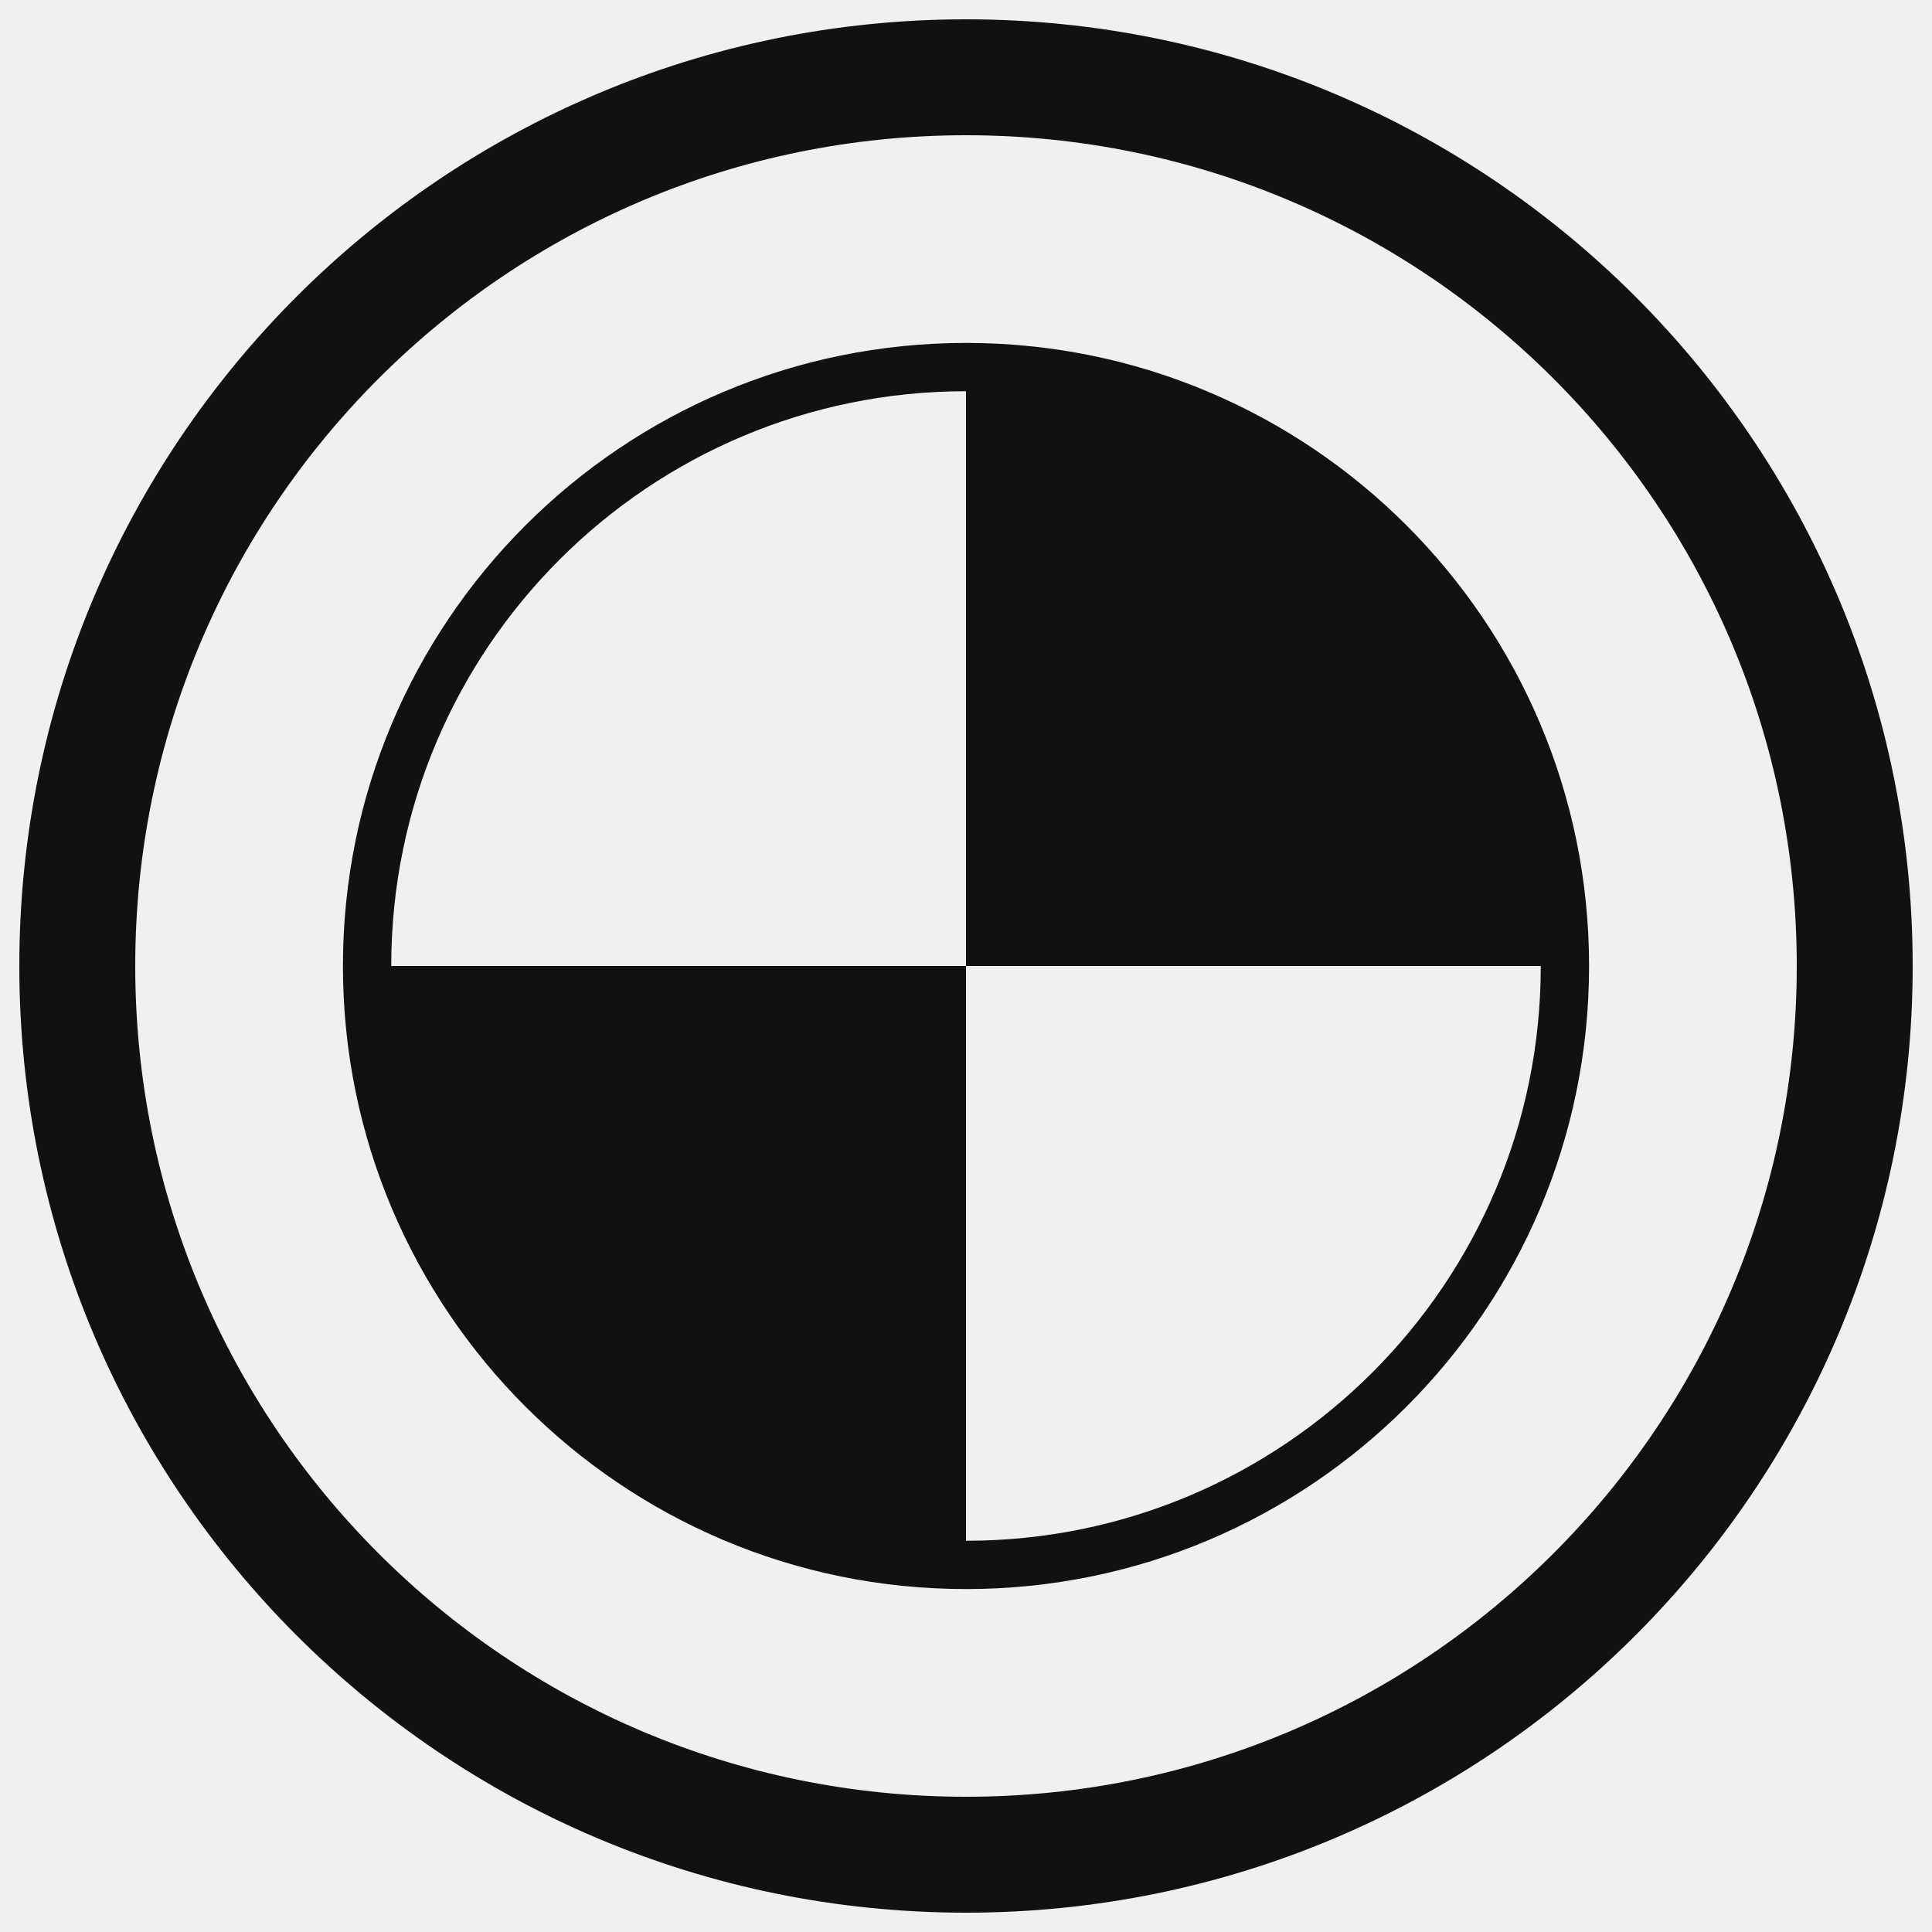
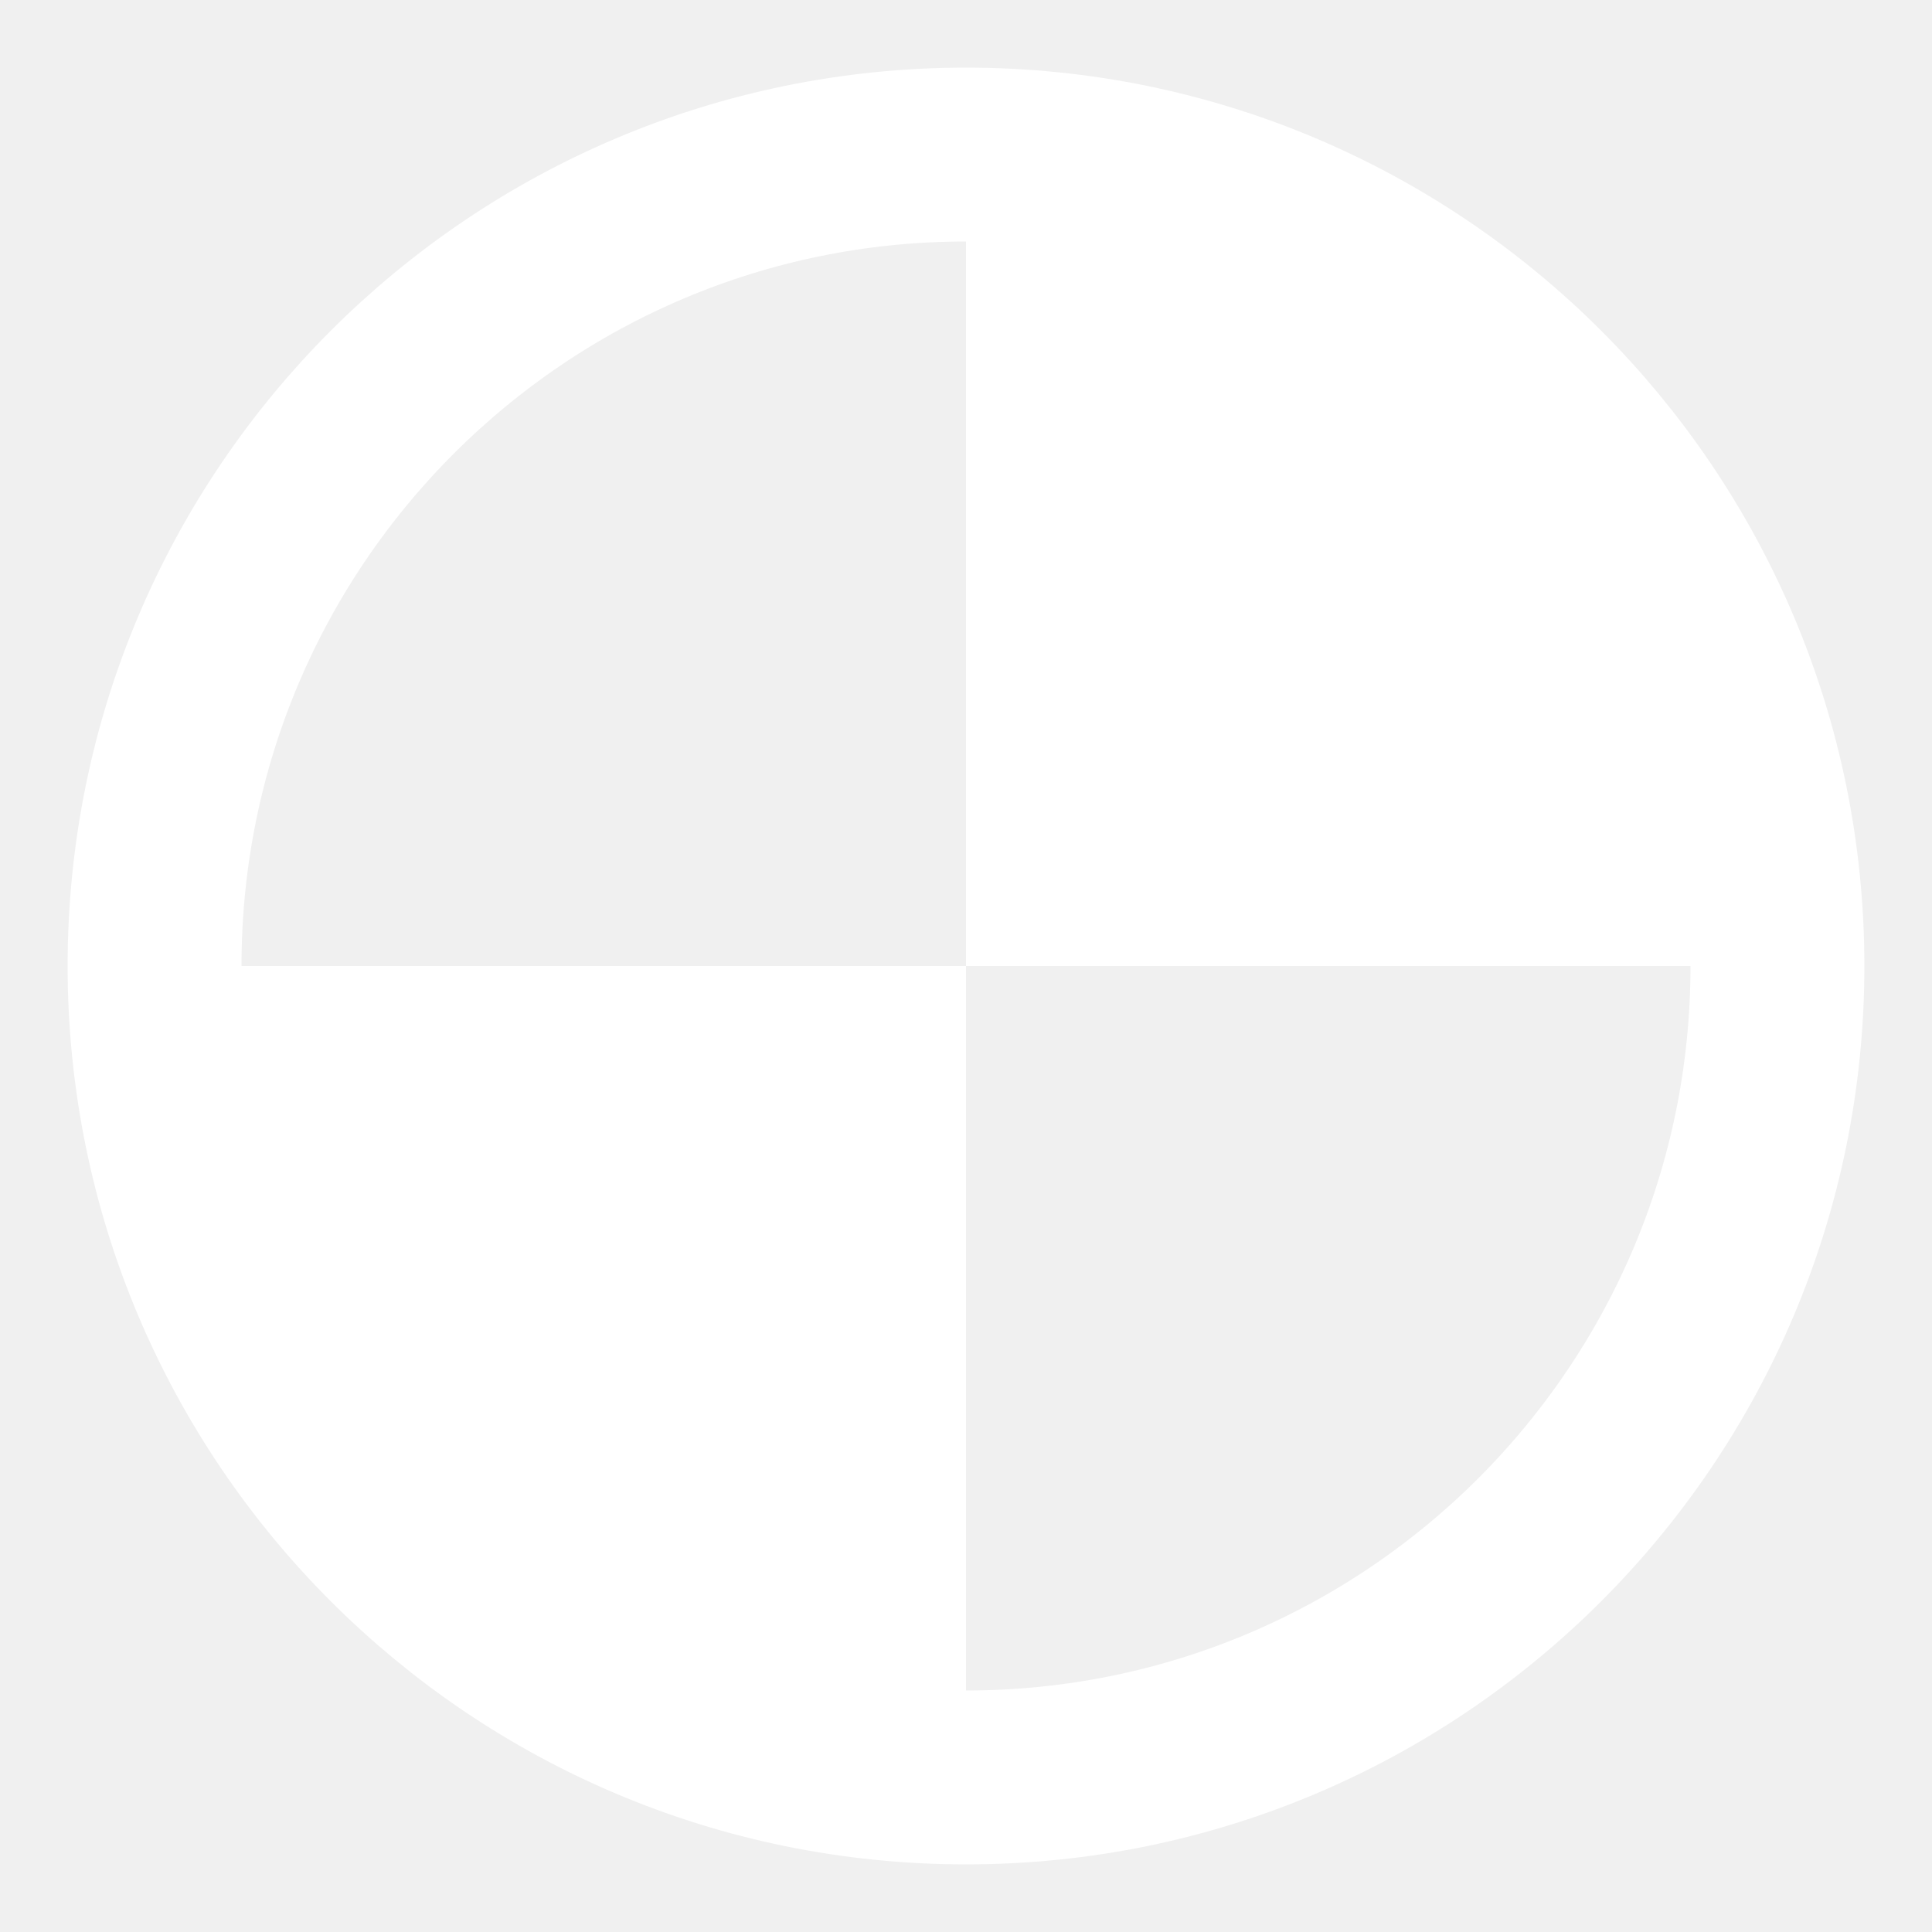
<svg xmlns="http://www.w3.org/2000/svg" viewBox="0 0 100 100">
-   <circle cx="50" cy="50" r="46" fill="none" stroke="#111" stroke-width="6" />
-   <circle cx="50" cy="50" r="31" fill="none" stroke="#111" stroke-width="2.5" />
-   <path d="M50 50 L50 19 A31 31 0 0 1 81 50 Z" fill="#111" />
-   <path d="M50 50 L50 81 A31 31 0 0 1 19 50 Z" fill="#111" />
+   <circle cx="50" cy="50" r="42" fill="none" stroke="#fff" stroke-width="9" />
+   <path d="M50 50 L50 12 A38 38 0 0 1 88 50 Z" fill="#fff" />
+   <path d="M50 50 L50 88 A38 38 0 0 1 12 50 Z" fill="#fff" />
</svg>
